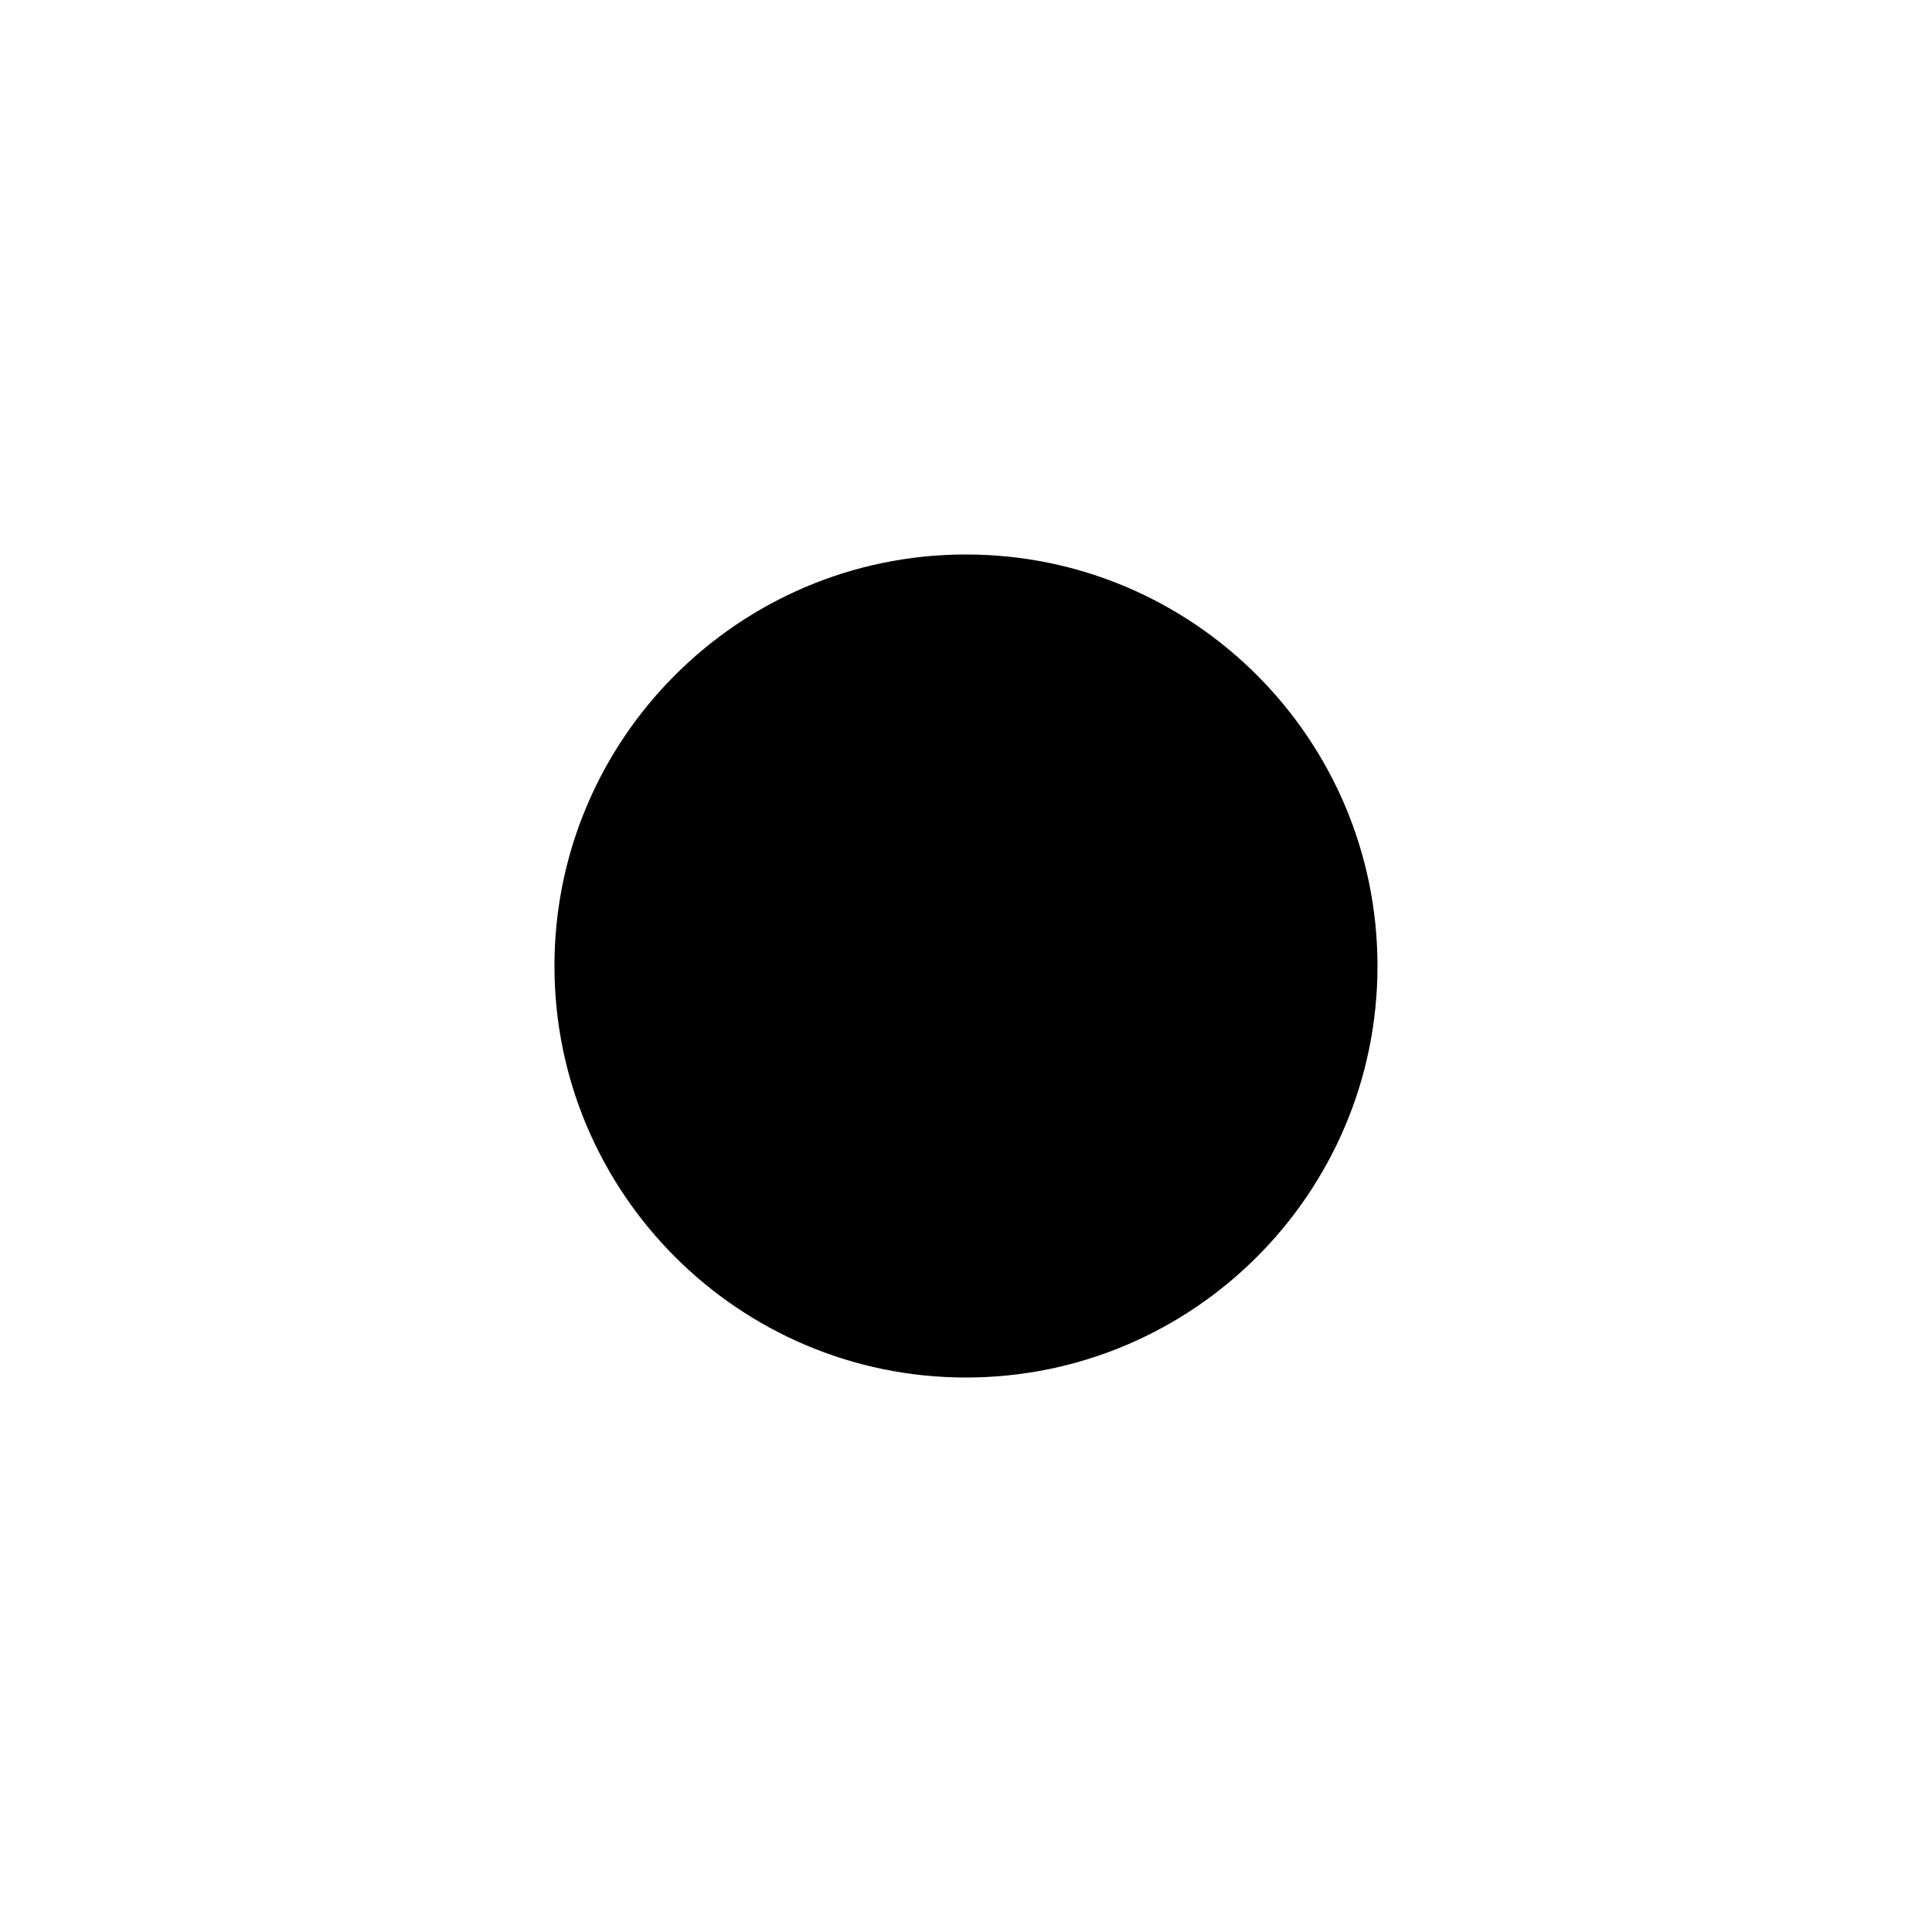
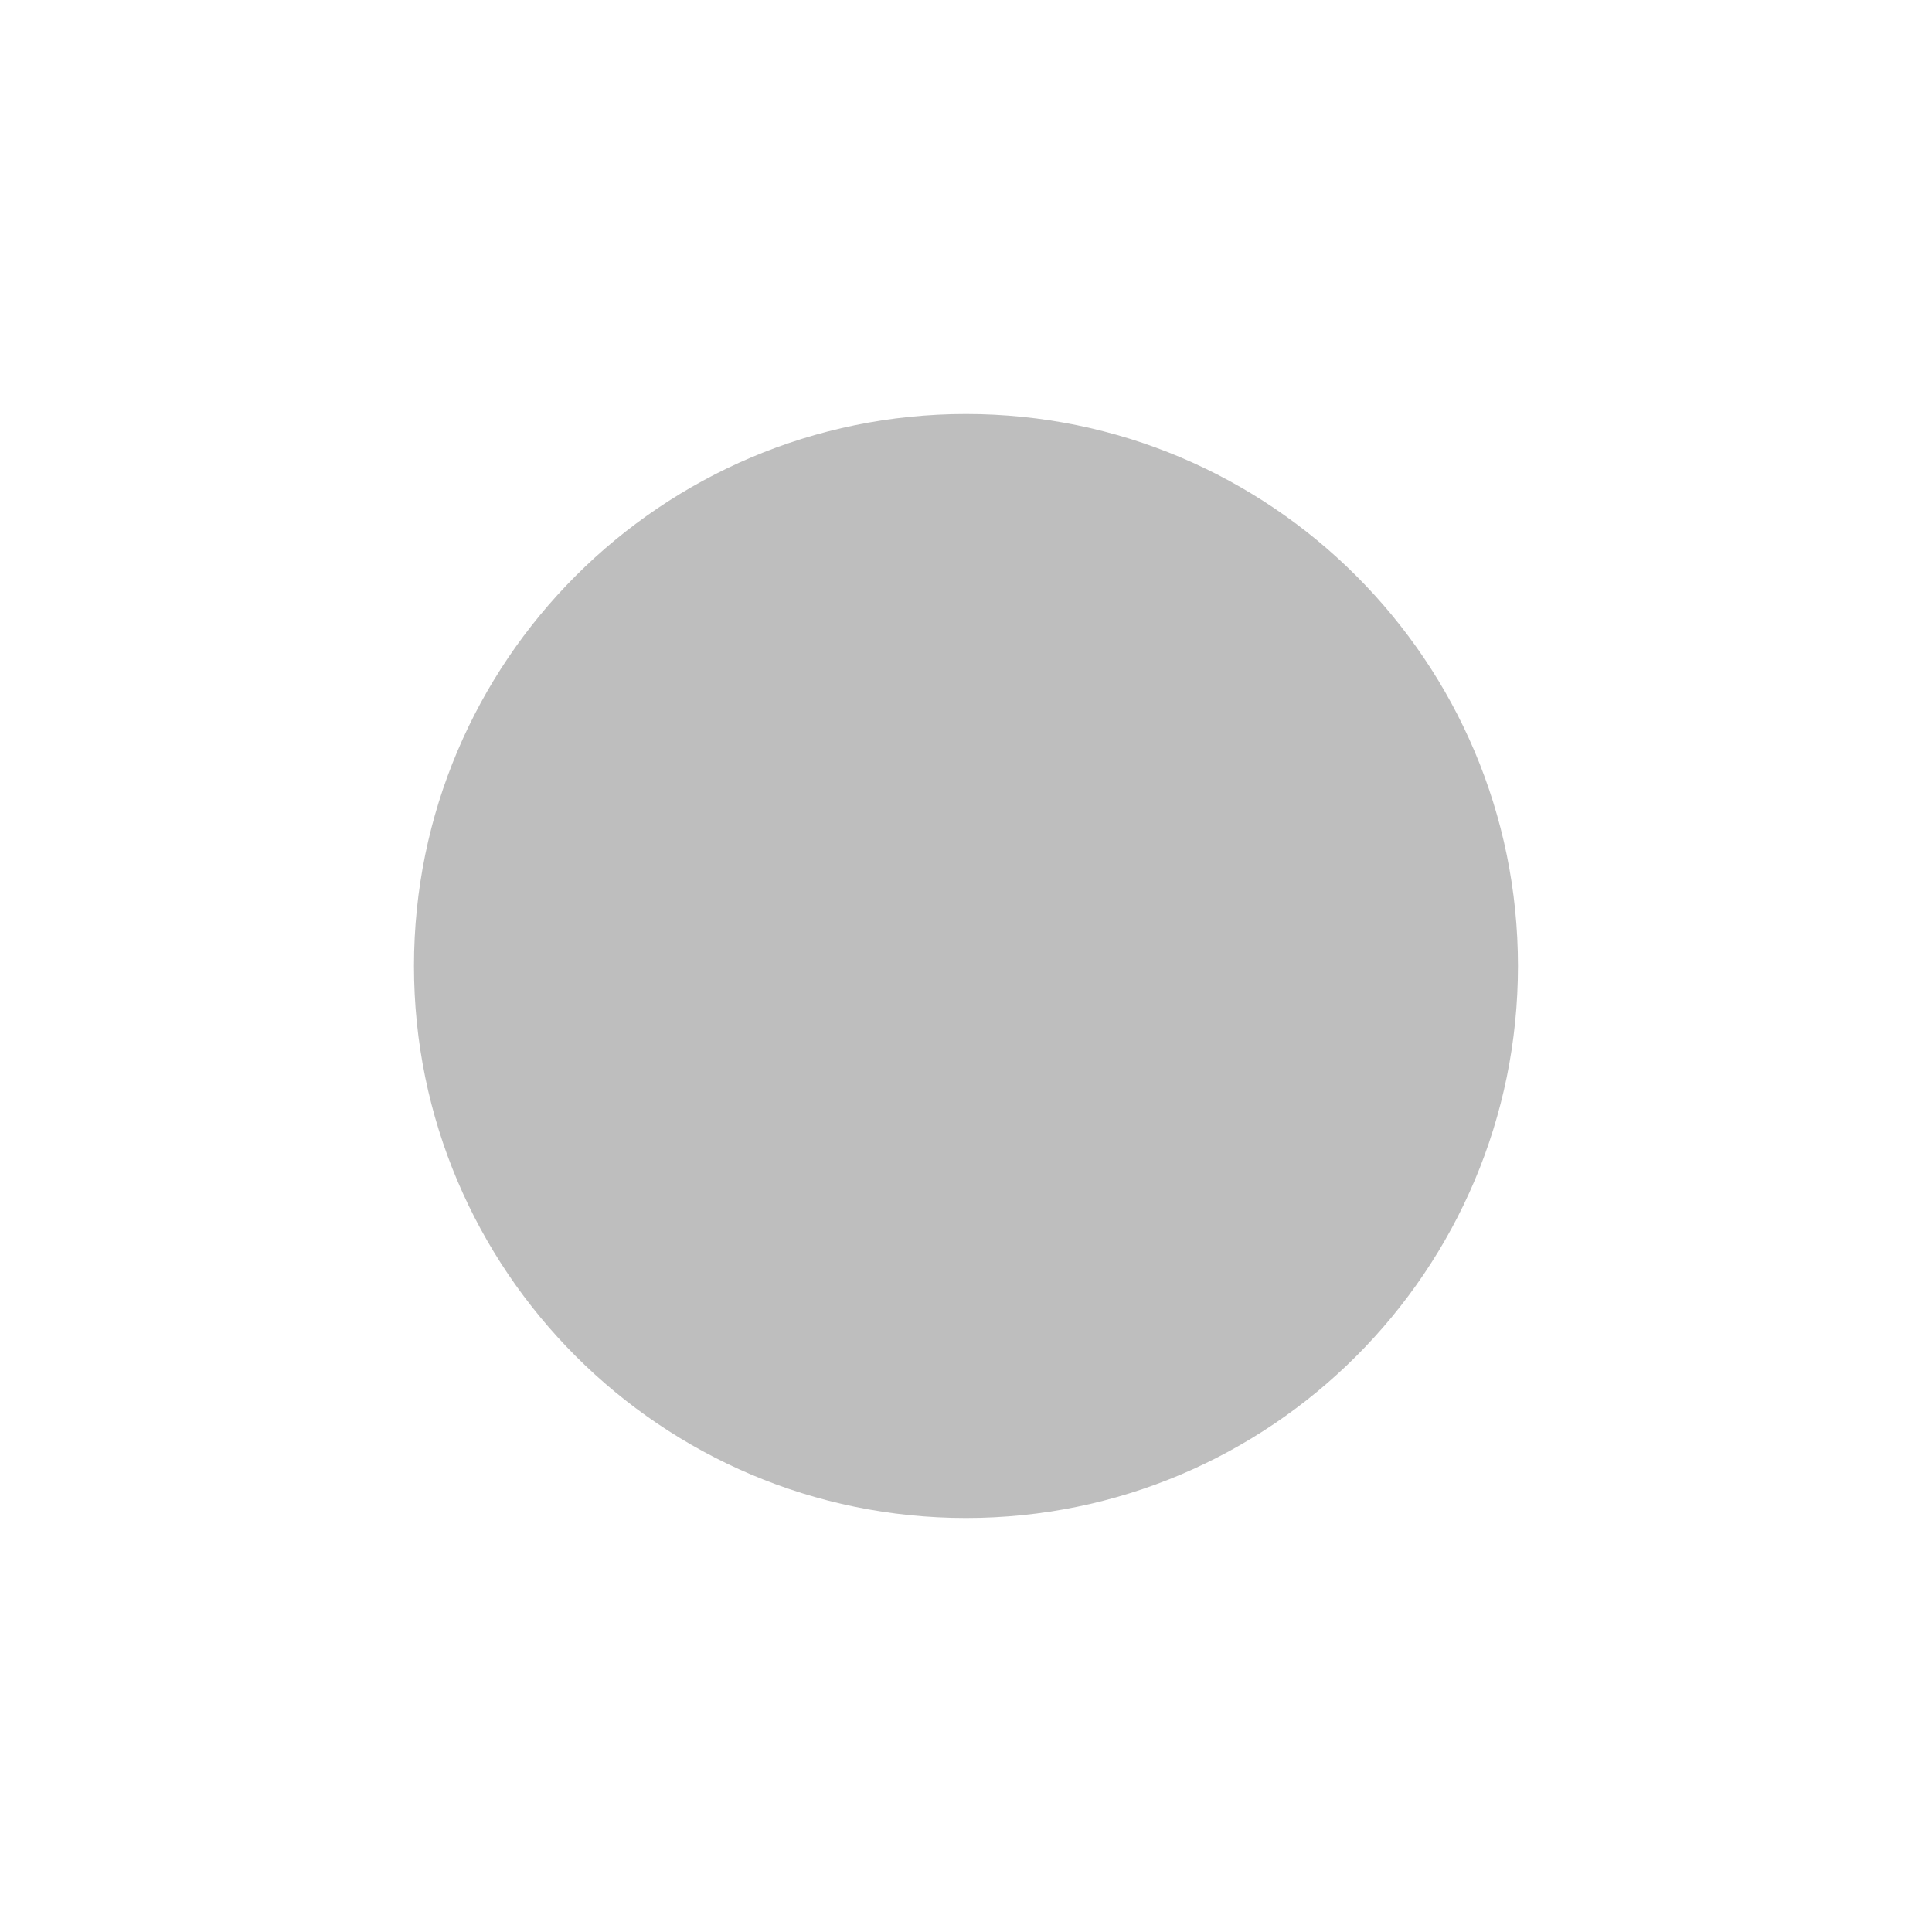
- <svg xmlns="http://www.w3.org/2000/svg" xmlns:ns1="http://www.openswatchbook.org/uri/2009/osb" width="14" version="1.1" id="svg7384" height="14">
+ <svg xmlns="http://www.w3.org/2000/svg" xmlns:ns1="http://www.openswatchbook.org/uri/2009/osb" height="14" id="svg7384" version="1.1" width="14">
  <defs id="defs7386">
-     <linearGradient ns1:paint="solid" id="linearGradient19282" gradientTransform="matrix(-2.736579,0.2820293,-0.1890831,-0.9998832,239.5401,-879.4556)">
-       <stop style="stop-color:#666666;stop-opacity:1;" offset="0" id="stop19284" />
+     <linearGradient gradientTransform="matrix(-2.736579,0.2820293,-0.1890831,-0.9998832,239.5401,-879.4556)" id="linearGradient19282" ns1:paint="solid">
+       <stop id="stop19284" offset="0" style="stop-color:#666666;stop-opacity:1;" />
    </linearGradient>
  </defs>
-   <g transform="translate(-381.0002,-339)" style="display:inline" id="layer9">
-     <path style="color:#bebebe;font-style:normal;font-variant:normal;font-weight:normal;font-stretch:normal;font-size:medium;line-height:normal;font-family:'Andale Mono';text-indent:0pt;text-align:start;text-decoration:none;text-decoration-line:none;letter-spacing:normal;word-spacing:normal;text-transform:none;direction:ltr;text-anchor:start;display:inline;overflow:visible;visibility:visible;fill:#000000;fill-opacity:1;fill-rule:nonzero;stroke:none;stroke-width:1.781;marker:none" id="path9555" d="m 388,343.018 c -1.646,0 -2.982,1.337 -2.982,2.982 0,1.646 1.337,2.982 2.982,2.982 1.646,0 2.982,-1.337 2.982,-2.982 0,-1.646 -1.337,-2.982 -2.982,-2.982 z" />
+   <g id="layer9" style="display:inline" transform="translate(-381.0002,-339)">
+     <path d="m 388,342 c -2.207,0 -4,1.793 -4,4 0,2.207 1.793,4 4,4 2.207,0 4,-1.793 4,-4 0,-2.207 -1.793,-4 -4,-4 z" id="path9555" style="color:#bebebe;font-style:normal;font-variant:normal;font-weight:normal;font-stretch:normal;font-size:medium;line-height:normal;font-family:'Andale Mono';text-indent:0pt;text-align:start;text-decoration:none;text-decoration-line:none;letter-spacing:normal;word-spacing:normal;text-transform:none;direction:ltr;text-anchor:start;display:inline;overflow:visible;visibility:visible;fill:#bebebe;fill-opacity:1;fill-rule:nonzero;stroke:none;stroke-width:2.389;marker:none" />
  </g>
-   <g transform="translate(-381.0002,-339)" style="display:inline" id="layer10" />
-   <g transform="translate(-381.0002,-339)" id="layer11" />
-   <g transform="translate(-381.0002,-339)" style="display:inline" id="layer13" />
-   <g transform="translate(-381.0002,-339)" id="layer14" />
-   <g transform="translate(-381.0002,-339)" style="display:inline" id="layer15" />
-   <g transform="translate(-381.0002,-339)" style="display:inline" id="g71291" />
-   <g transform="translate(-381.0002,-339)" style="display:inline" id="g4953" />
-   <g transform="translate(-381.0002,-339)" style="display:inline" id="layer12" />
+   <g id="layer10" style="display:inline" transform="translate(-381.0002,-339)" />
+   <g id="layer11" transform="translate(-381.0002,-339)" />
+   <g id="layer13" style="display:inline" transform="translate(-381.0002,-339)" />
+   <g id="layer14" transform="translate(-381.0002,-339)" />
+   <g id="layer15" style="display:inline" transform="translate(-381.0002,-339)" />
+   <g id="g71291" style="display:inline" transform="translate(-381.0002,-339)" />
+   <g id="g4953" style="display:inline" transform="translate(-381.0002,-339)" />
+   <g id="layer12" style="display:inline" transform="translate(-381.0002,-339)" />
</svg>
